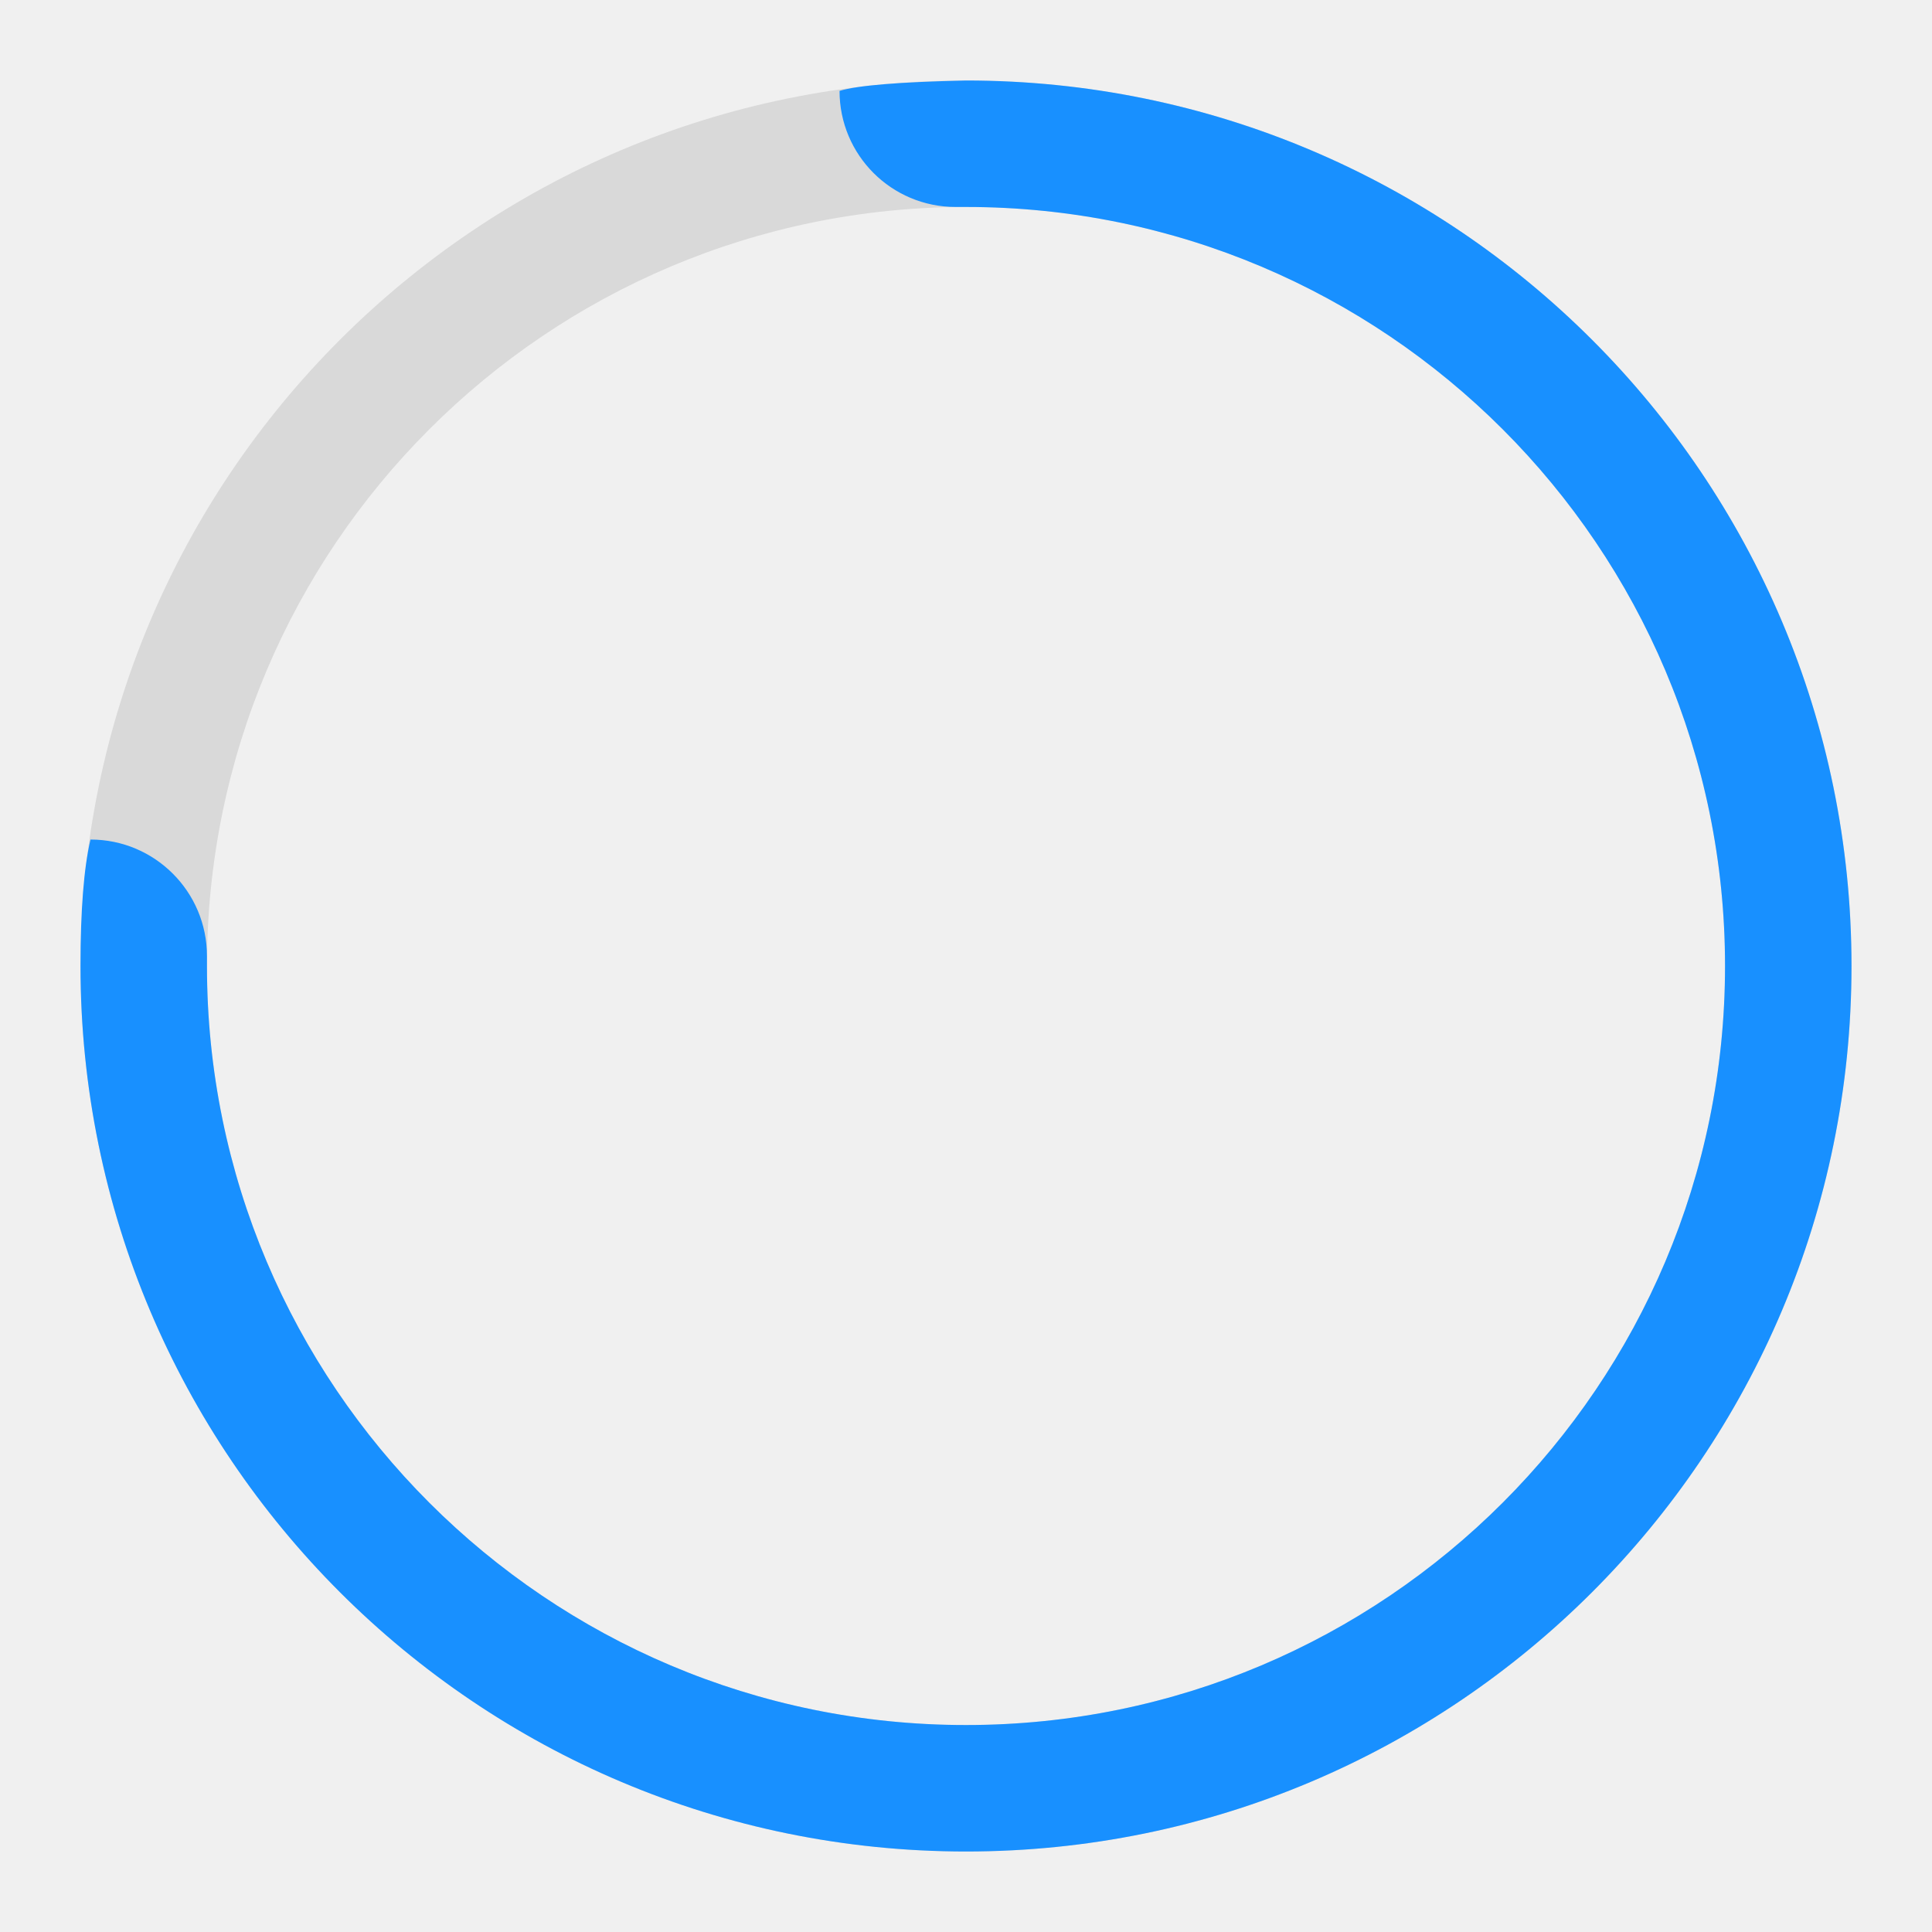
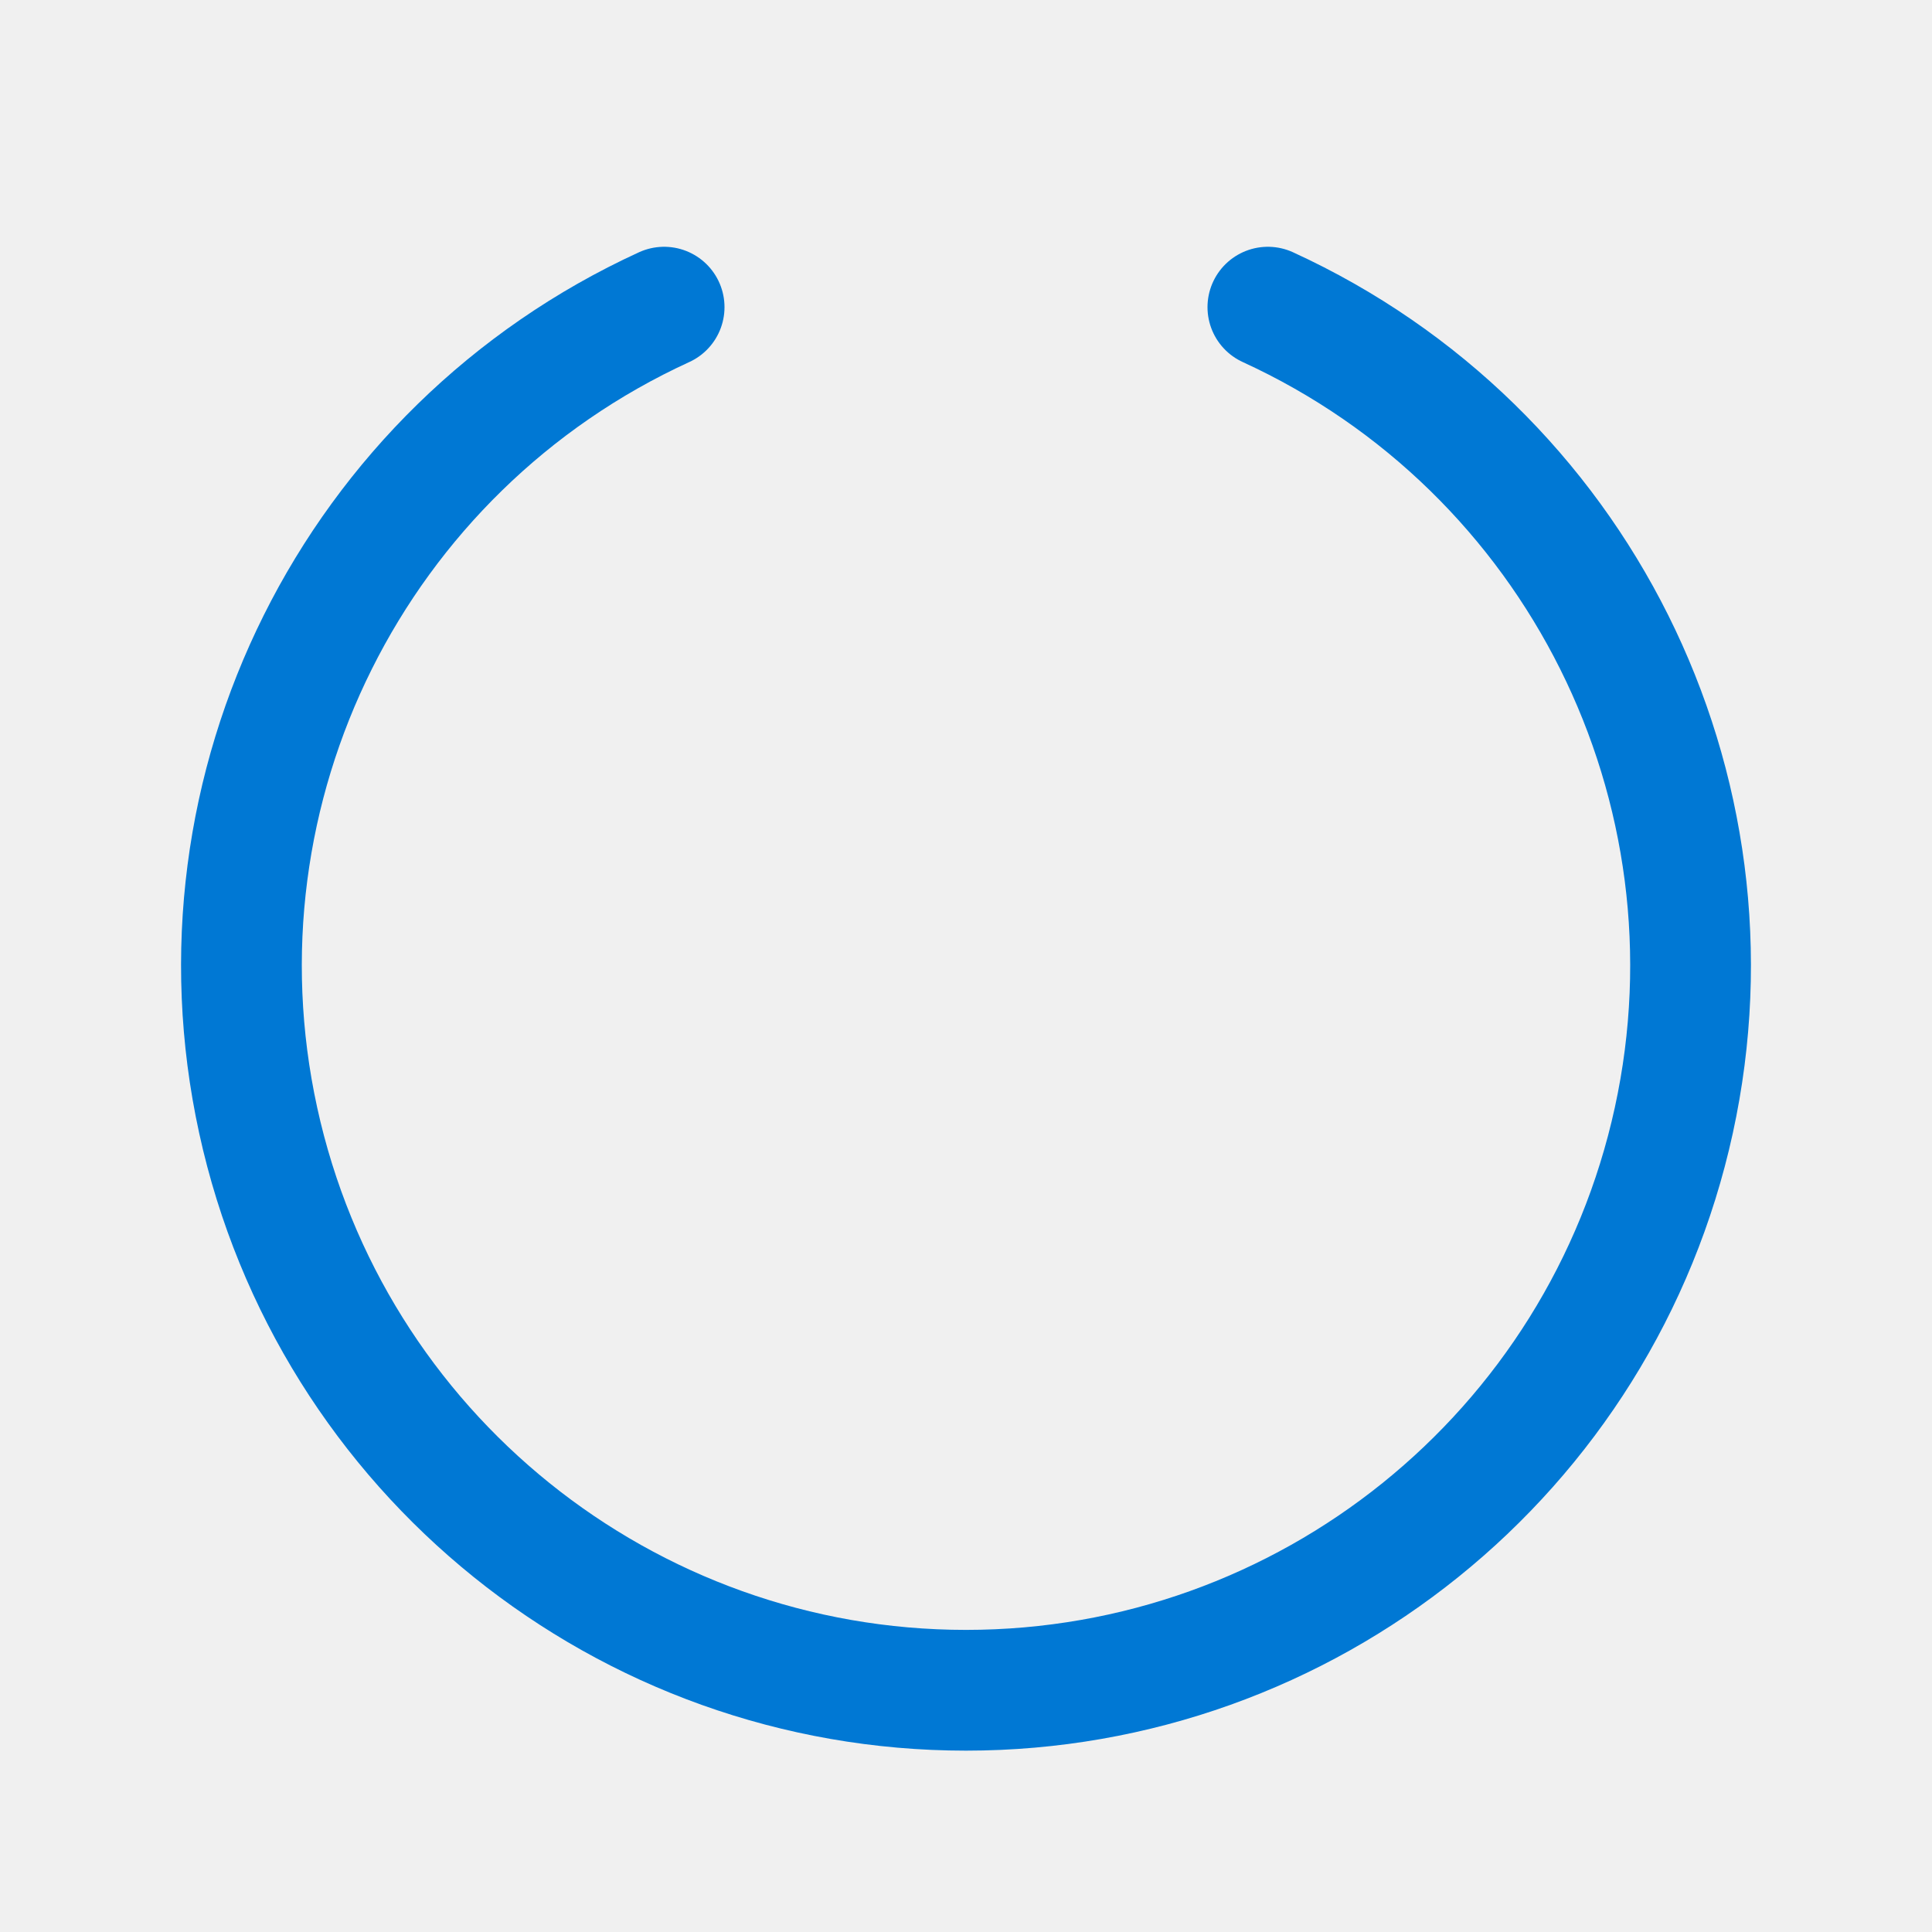
- <svg xmlns="http://www.w3.org/2000/svg" viewBox="0 0 24 24">
-   <g fill="none" fill-rule="evenodd">
-     <path fill="#D9D9D9" fill-rule="nonzero" d="M12,1 C18.075,1 23,5.925 23,12 C23,18.075 18.075,23 12,23 C5.925,23 1,18.075 1,12 C1,5.925 5.925,1 12,1 Z M12,2.571 C6.793,2.571 2.571,6.793 2.571,12 C2.571,17.207 6.793,21.429 12,21.429 C17.207,21.429 21.429,17.207 21.429,12 C21.429,6.793 17.207,2.571 12,2.571 Z" />
-     <g transform="rotate(90 11 12)">
-       <mask id="loading-b" fill="#fff">
-         <path d="M1.571,11 L1.571,11.129 C1.571,11.926 0.926,12.571 0.129,12.571 C0.129,12.571 0.129,12.571 0.129,12.571 C0.061,12.351 0.018,11.827 0,11 C0,4.925 4.925,0 11,0 C17.075,0 22,4.925 22,11 C22,17.075 17.075,22 11,22 C10.308,22 9.784,21.959 9.429,21.876 C9.429,21.876 9.429,21.876 9.429,21.876 C9.429,21.077 10.077,20.429 10.876,20.429 L11,20.429 L11,20.429 C16.207,20.429 20.429,16.207 20.429,11 C20.429,5.793 16.207,1.571 11,1.571 C5.793,1.571 1.571,5.793 1.571,11 Z" />
-       </mask>
-       <g fill="#1890FF" mask="url(#loading-b)">
-         <rect width="24" height="24" transform="matrix(1 0 0 -1 -1 23)" />
-       </g>
-     </g>
-     <animateTransform attributeName="transform" attributeType="XML" type="rotate" dur="1s" from="0 12 12" to="360 12 12" repeatCount="indefinite" />
+ <svg xmlns="http://www.w3.org/2000/svg" color="#0078D4" viewBox="0 0 256 256">
+   <g>
+     <rect width="256" height="256" fill="none" />
+     <path d="M168,40.7a96,96,0,1,1-80,0" fill="none" stroke="currentColor" stroke-linecap="round" stroke-linejoin="round" stroke-width="16" />
+     <animateTransform attributeName="transform" type="rotate" dur="1s" from="0 128 128" to="360 128 128" repeatCount="indefinite" />
  </g>
</svg>
